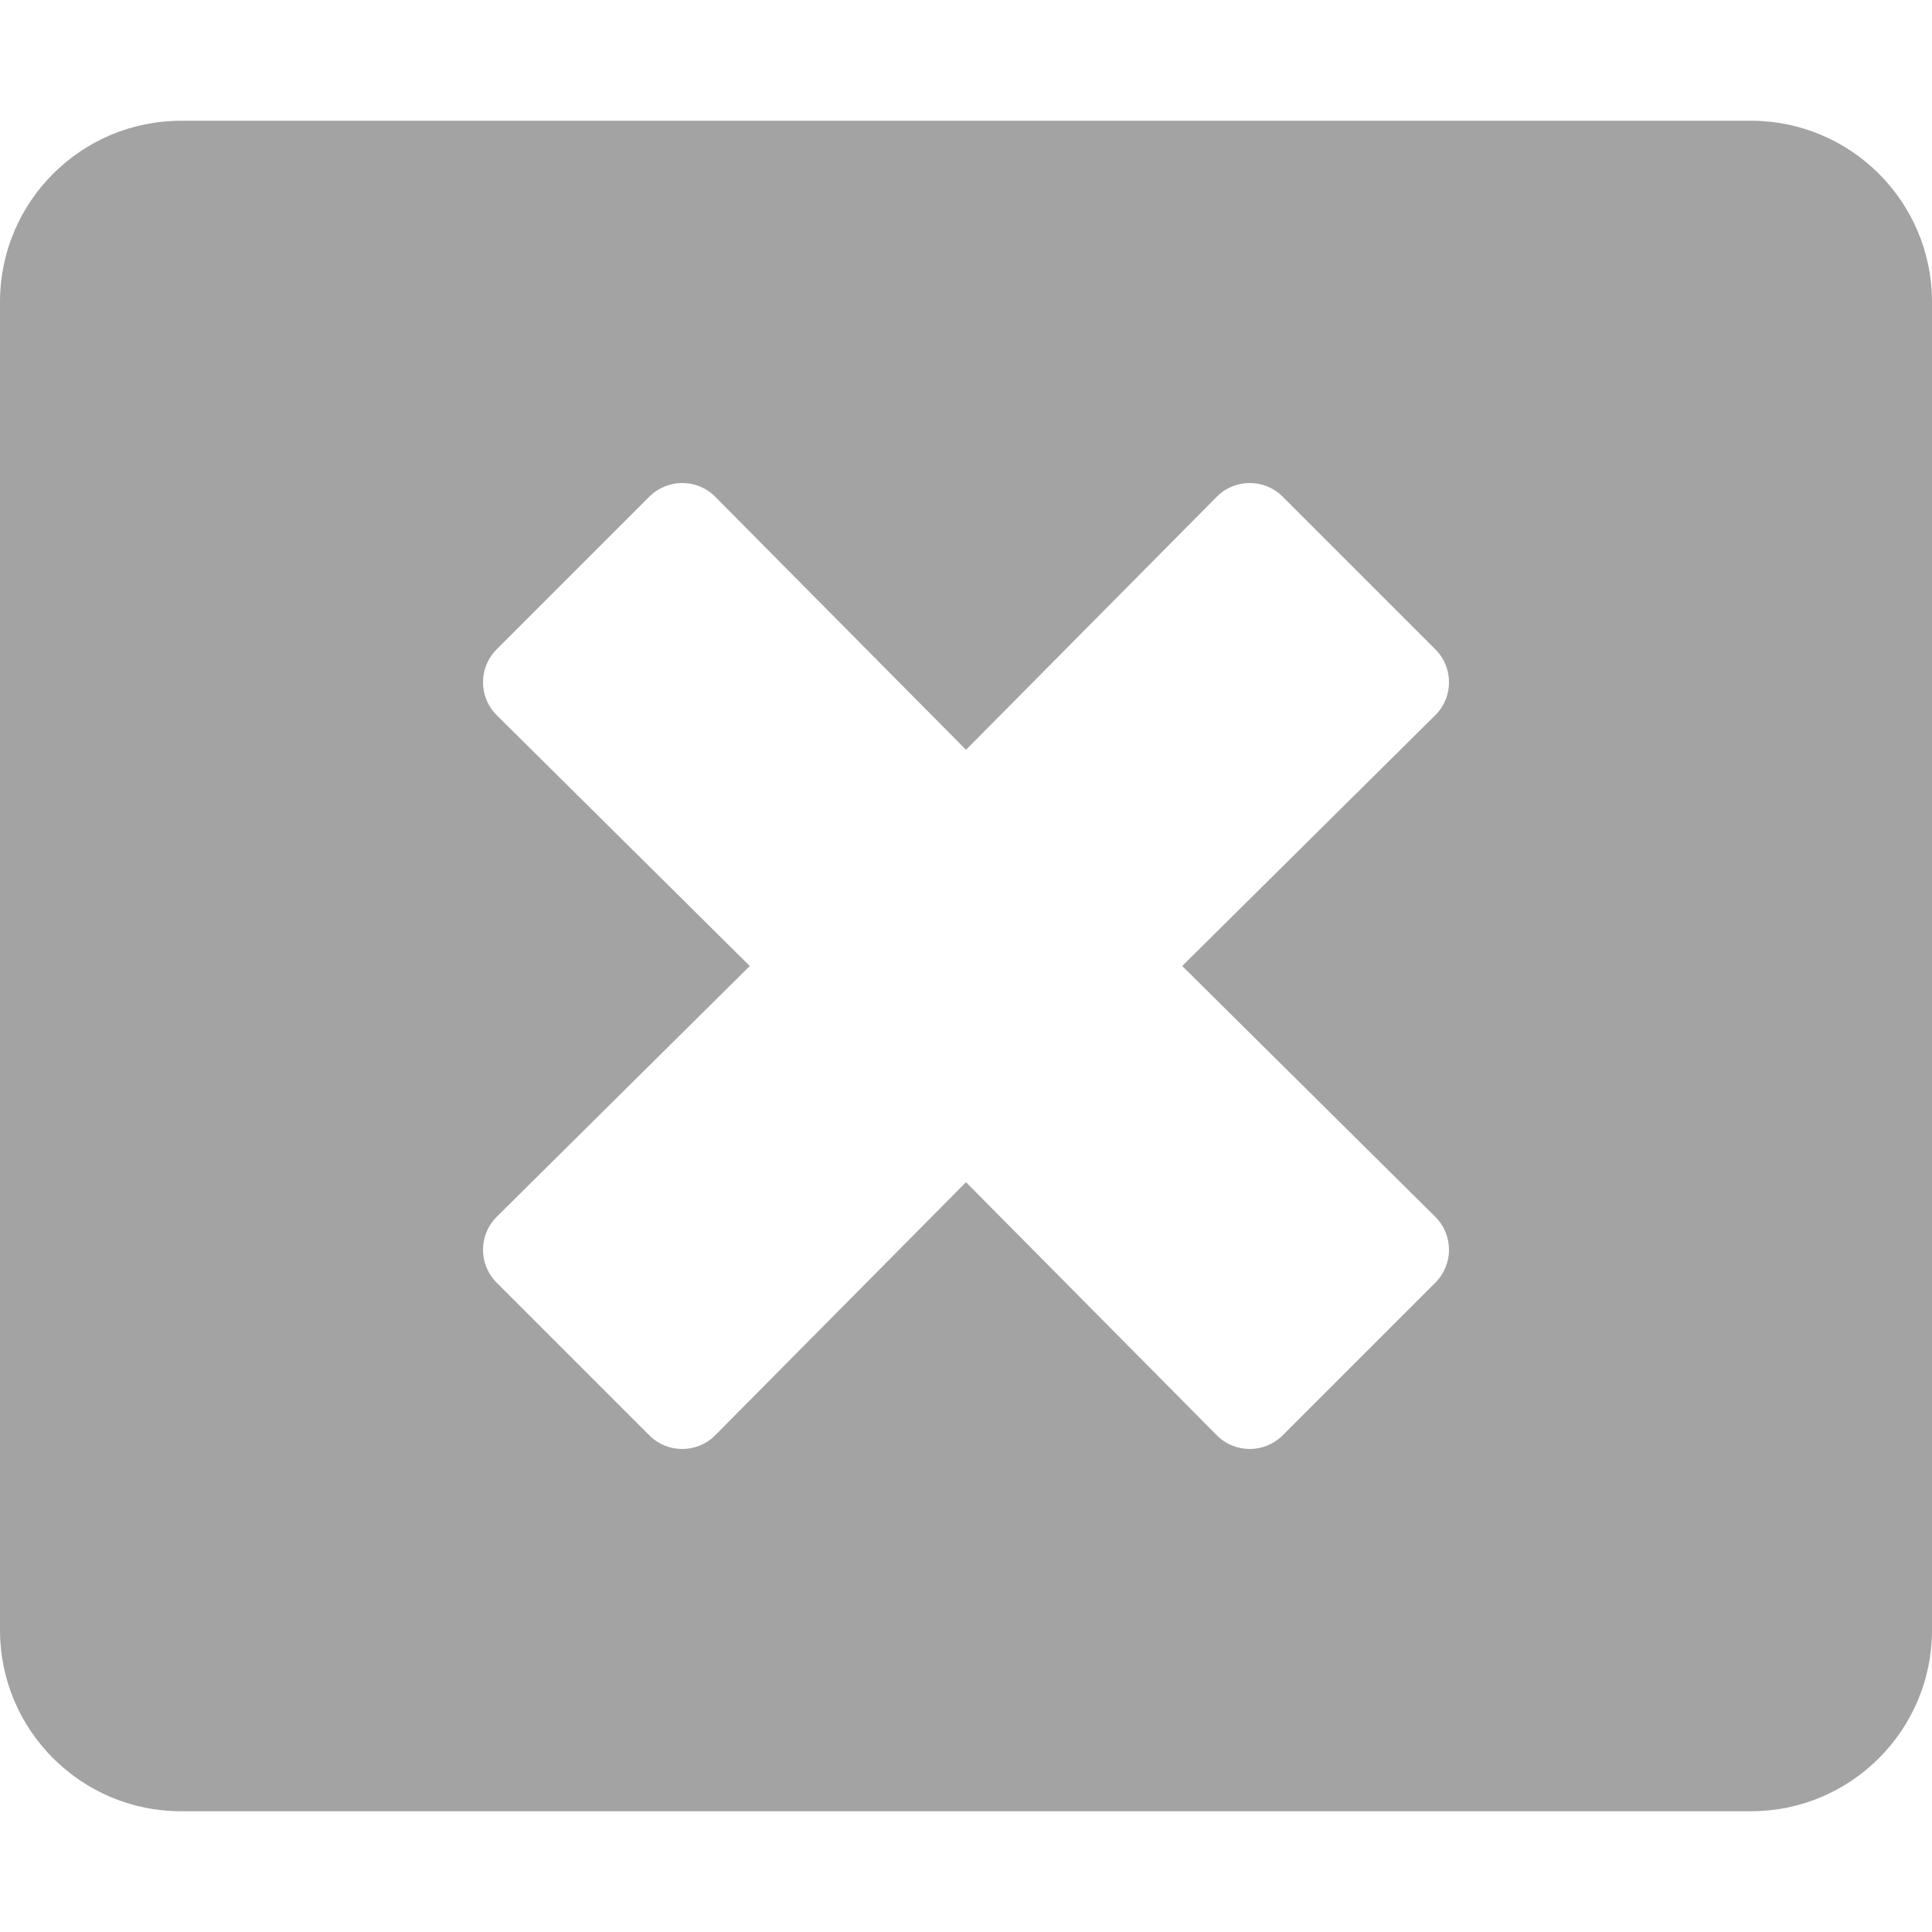
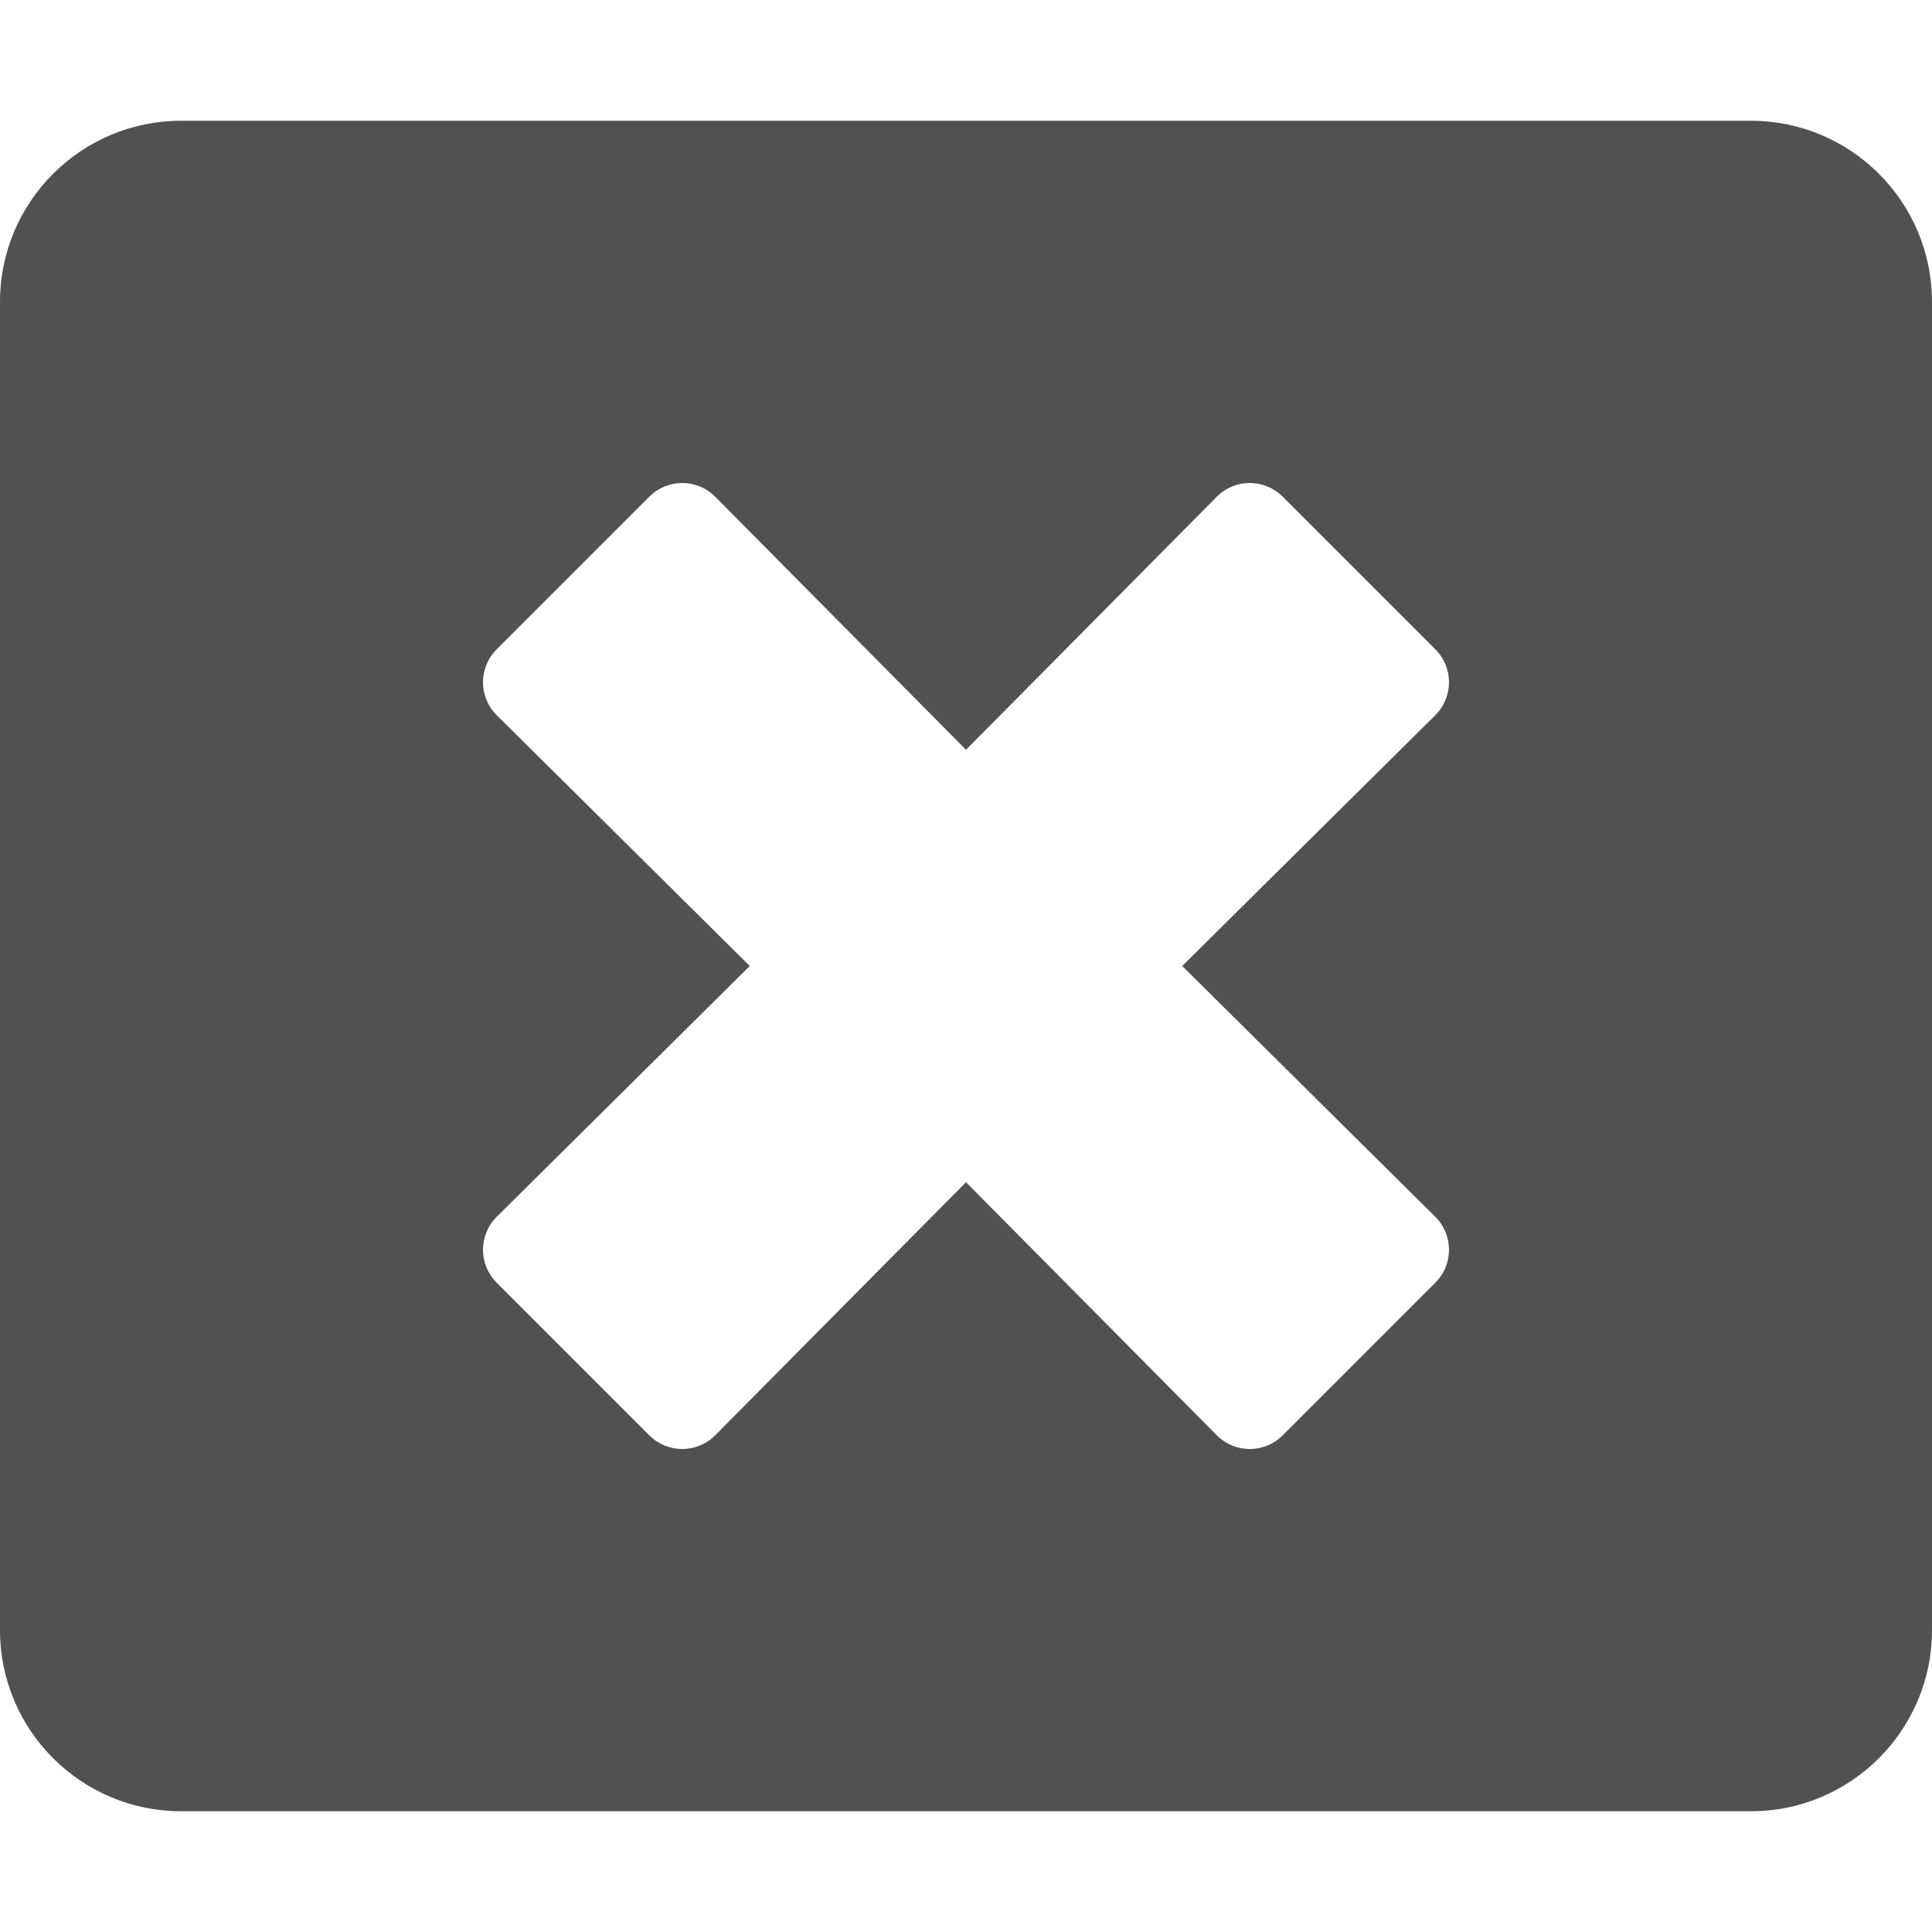
- <svg xmlns="http://www.w3.org/2000/svg" fill="#a3a3a3" viewBox="0 0 512 512">
+ <svg xmlns="http://www.w3.org/2000/svg" fill="#515151" viewBox="0 0 512 512">
  <path d="M464 32H48C21.5 32 0 53.5 0 80v352c0 26.5 21.5 48 48 48h416c26.5 0 48-21.5 48-48V80c0-26.5-21.5-48-48-48zm-83.6 290.5c4.8 4.8 4.8 12.6 0 17.4l-40.5 40.5c-4.8 4.8-12.6 4.8-17.4 0L256 313.3l-66.5 67.1c-4.8 4.8-12.6 4.8-17.4 0l-40.5-40.5c-4.8-4.8-4.8-12.6 0-17.4l67.1-66.5-67.1-66.5c-4.8-4.8-4.8-12.6 0-17.4l40.5-40.5c4.8-4.8 12.6-4.8 17.4 0l66.5 67.1 66.5-67.1c4.8-4.8 12.6-4.8 17.4 0l40.5 40.5c4.8 4.8 4.8 12.6 0 17.4L313.3 256l67.1 66.5z" />
</svg>
